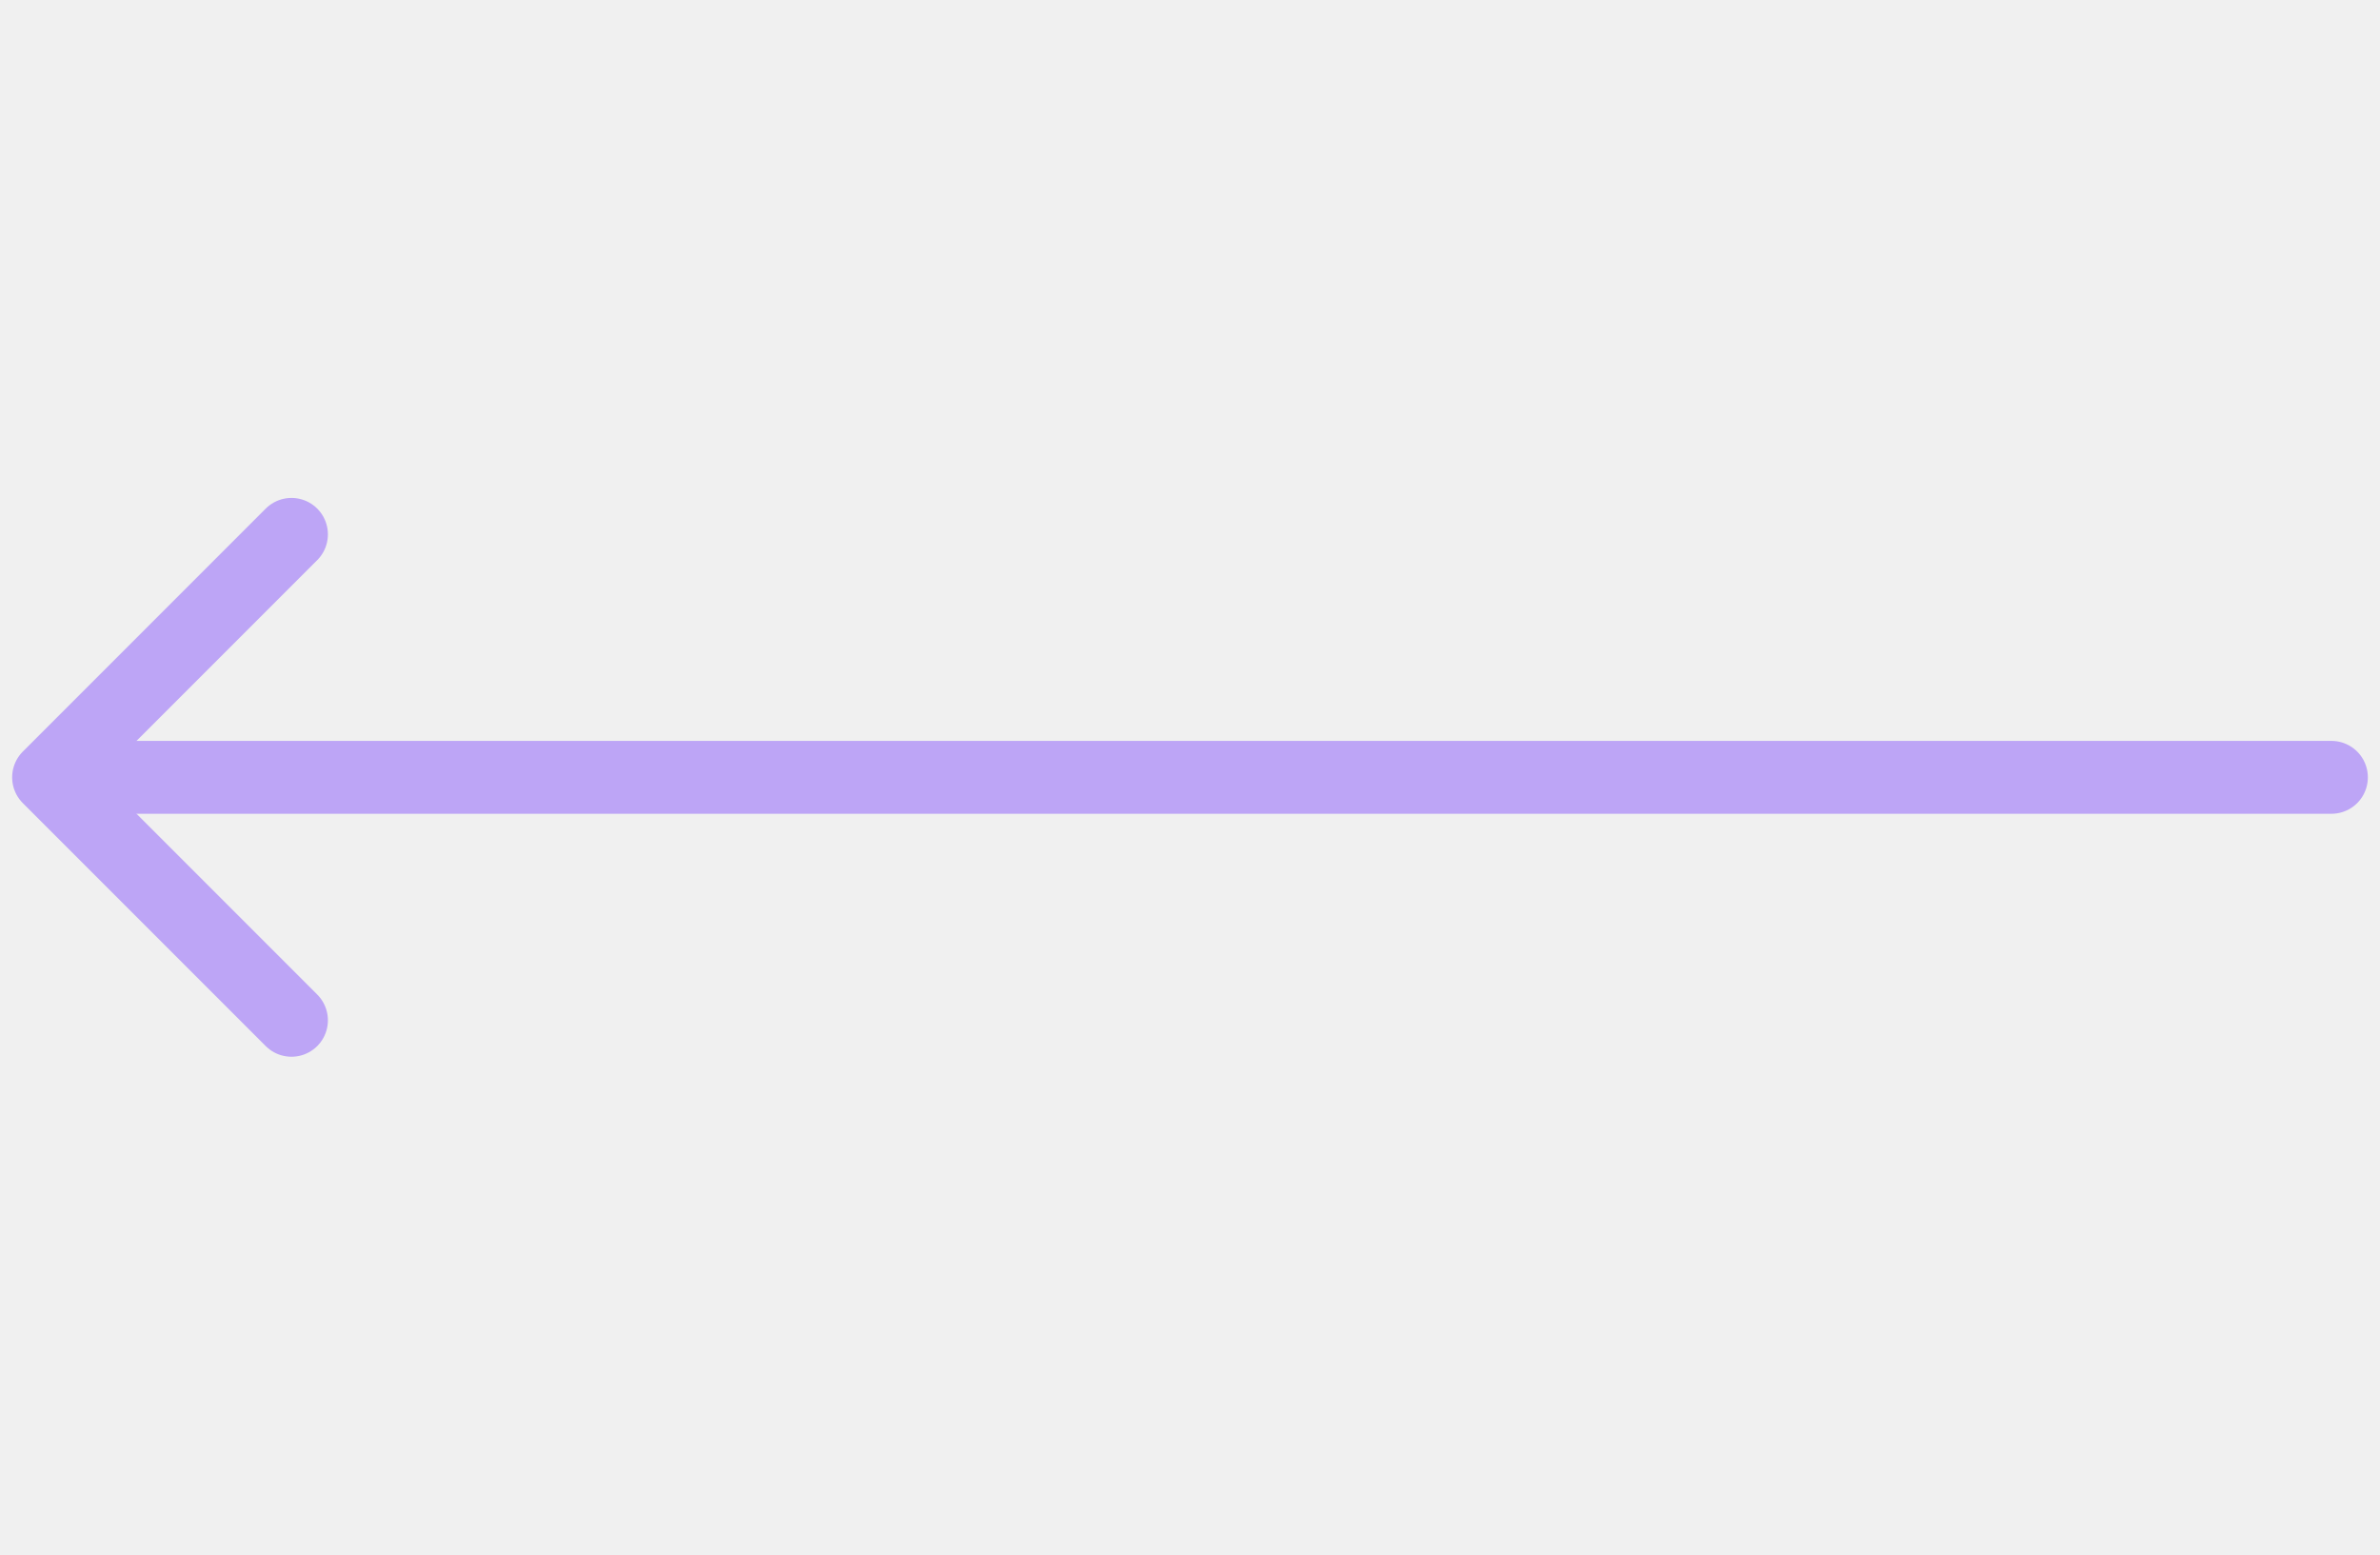
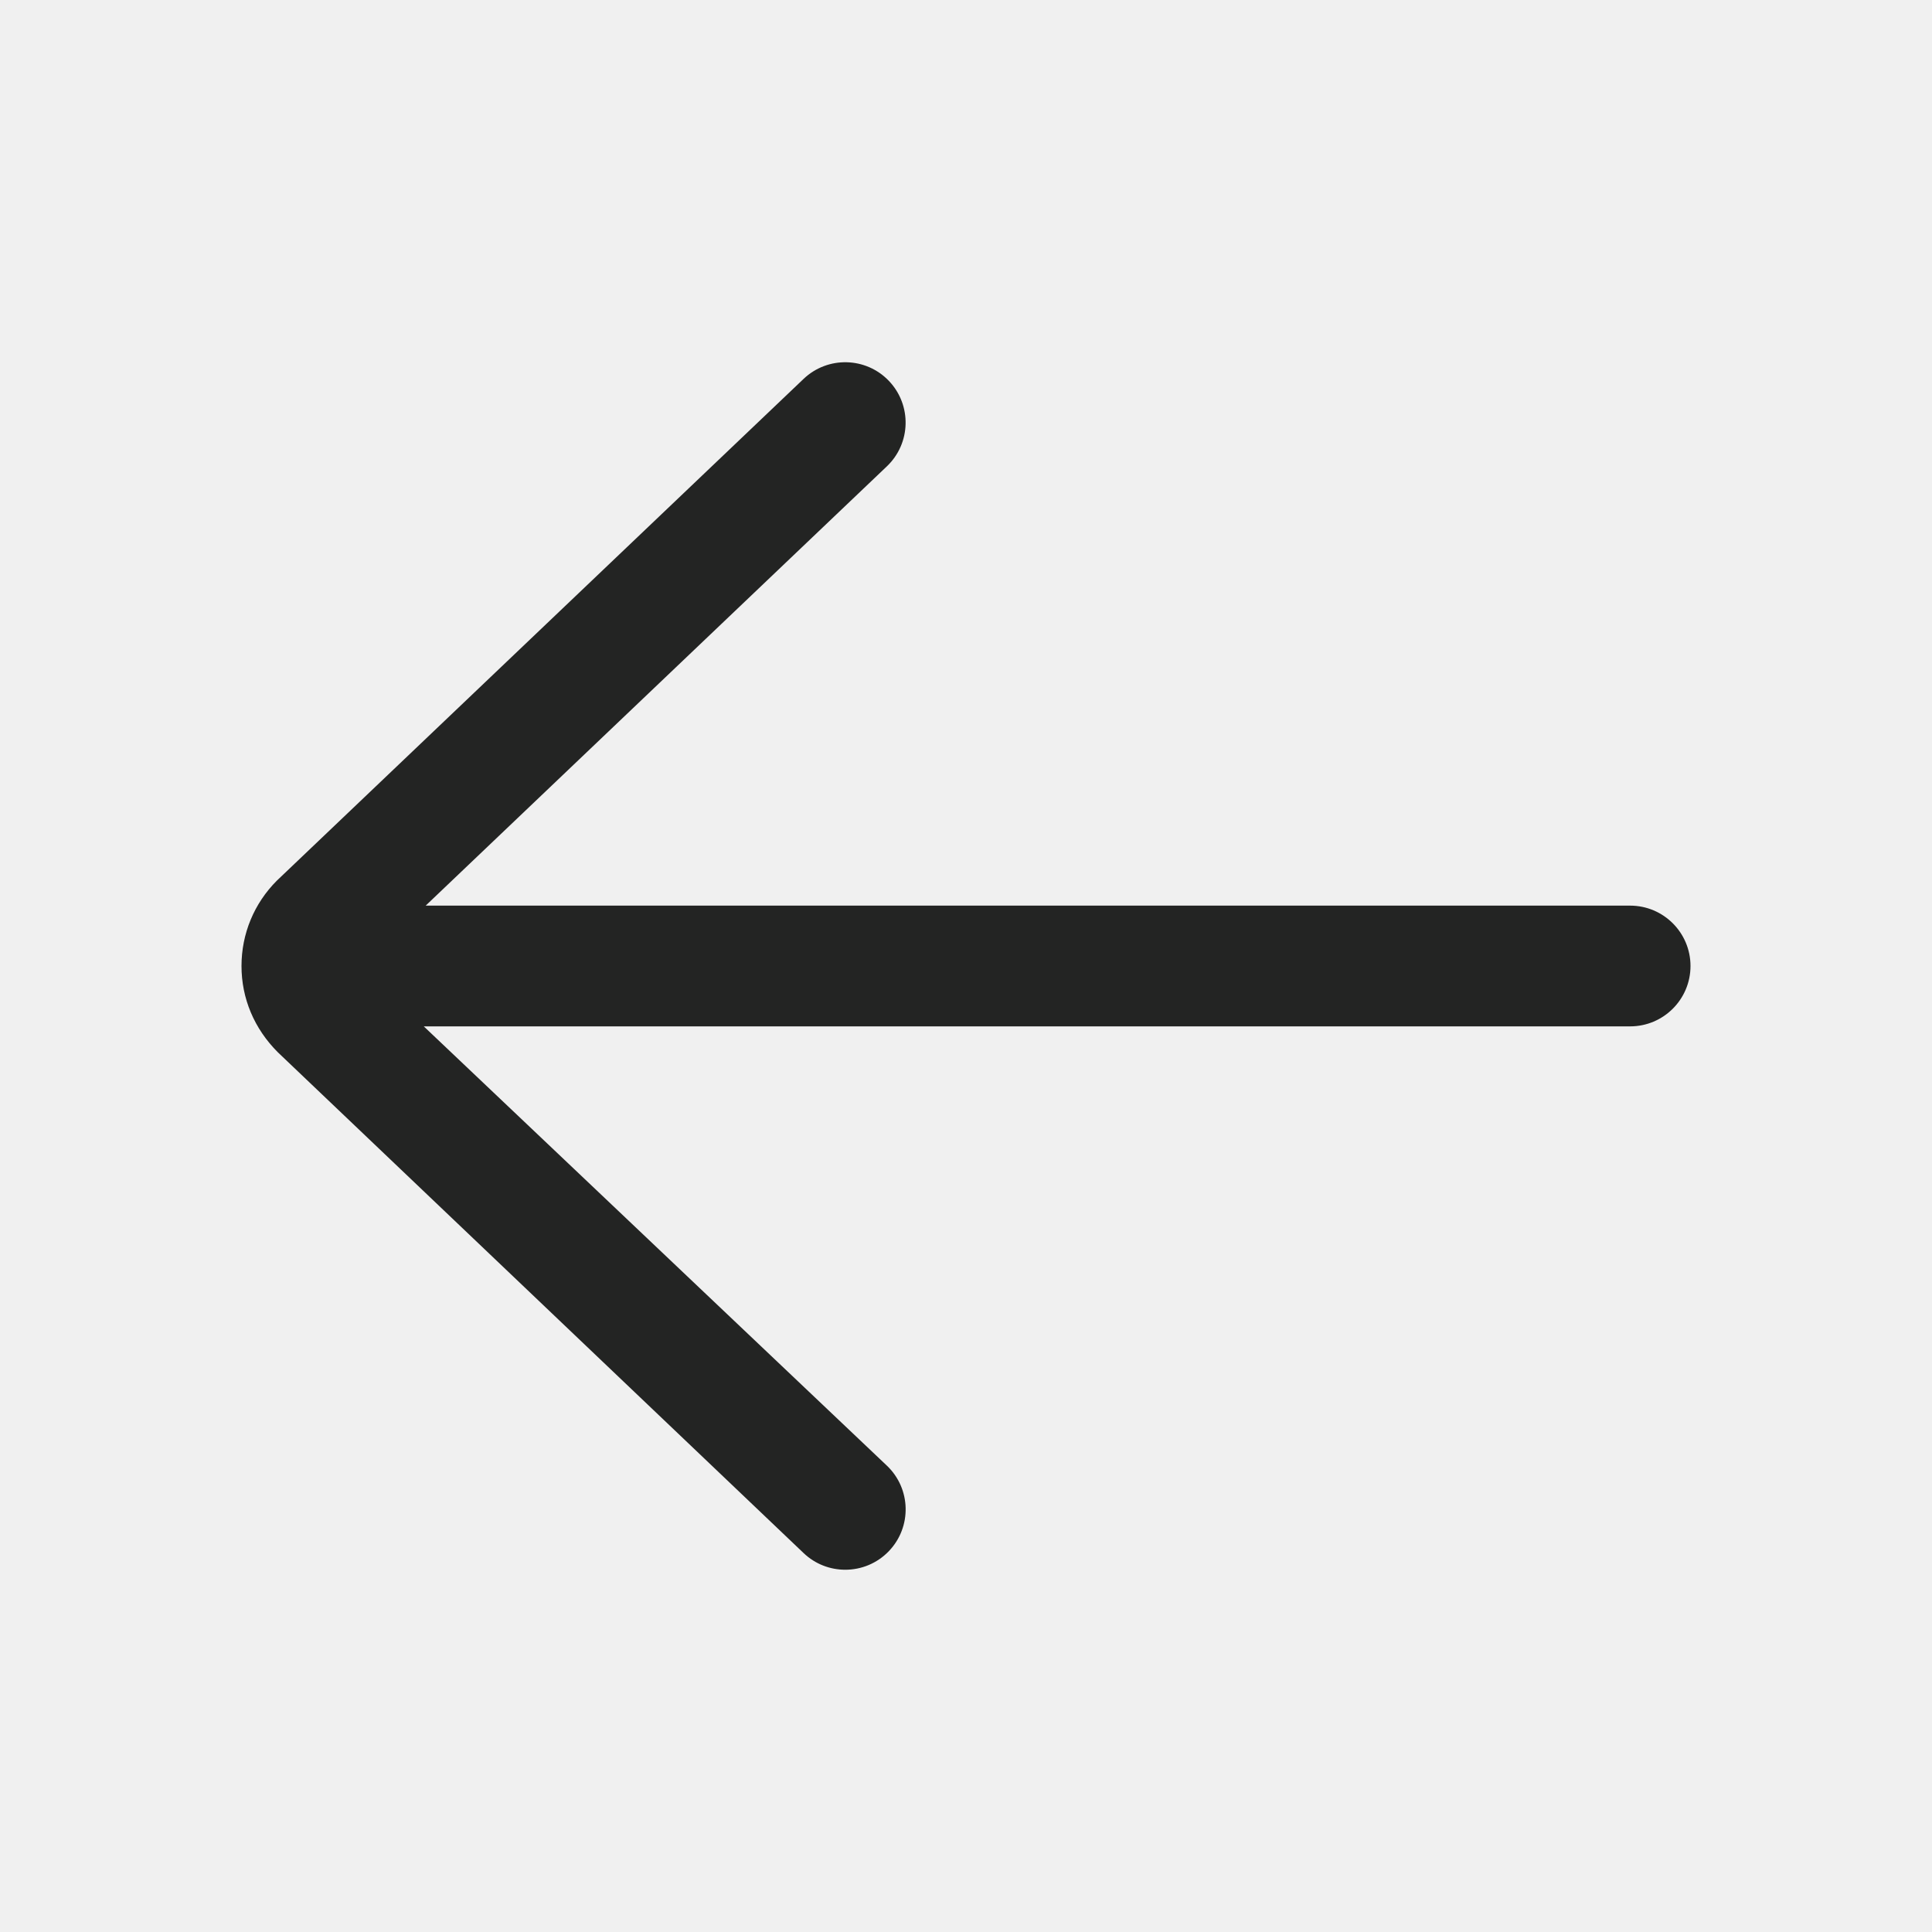
- <svg xmlns="http://www.w3.org/2000/svg" width="49" height="32" viewBox="0 0 49 32" fill="none">
-   <g clip-path="url(#clip0)">
-     <path d="M2 16H48" stroke="#BDA5F6" stroke-width="1.5" stroke-linecap="round" stroke-linejoin="round" />
-     <path d="M6.001 21.001L1 16L6.001 10.999" stroke="#BDA5F6" stroke-width="1.5" stroke-linecap="round" stroke-linejoin="round" />
-   </g>
-   <defs>
-     <clipPath id="clip0">
-       <rect width="32" height="49" fill="white" transform="translate(49) rotate(90)" />
-     </clipPath>
-   </defs>
+ <svg xmlns="http://www.w3.org/2000/svg" width="81" height="81" viewBox="0 0 81 81" fill="none">
+   <path d="M68.344 37.969H17.847L37.183 19.551C38.195 18.587 38.234 16.985 37.27 15.972C36.307 14.961 34.705 14.921 33.691 15.885L11.608 36.92C10.653 37.876 10.125 39.147 10.125 40.5C10.125 41.852 10.653 43.124 11.653 44.122L33.692 65.114C34.182 65.581 34.81 65.812 35.438 65.812C36.106 65.812 36.774 65.549 37.271 65.027C38.236 64.014 38.197 62.413 37.184 61.449L17.767 43.031H68.344C69.741 43.031 70.875 41.897 70.875 40.5C70.875 39.103 69.741 37.969 68.344 37.969V37.969Z" fill="#232423" />
</svg>
